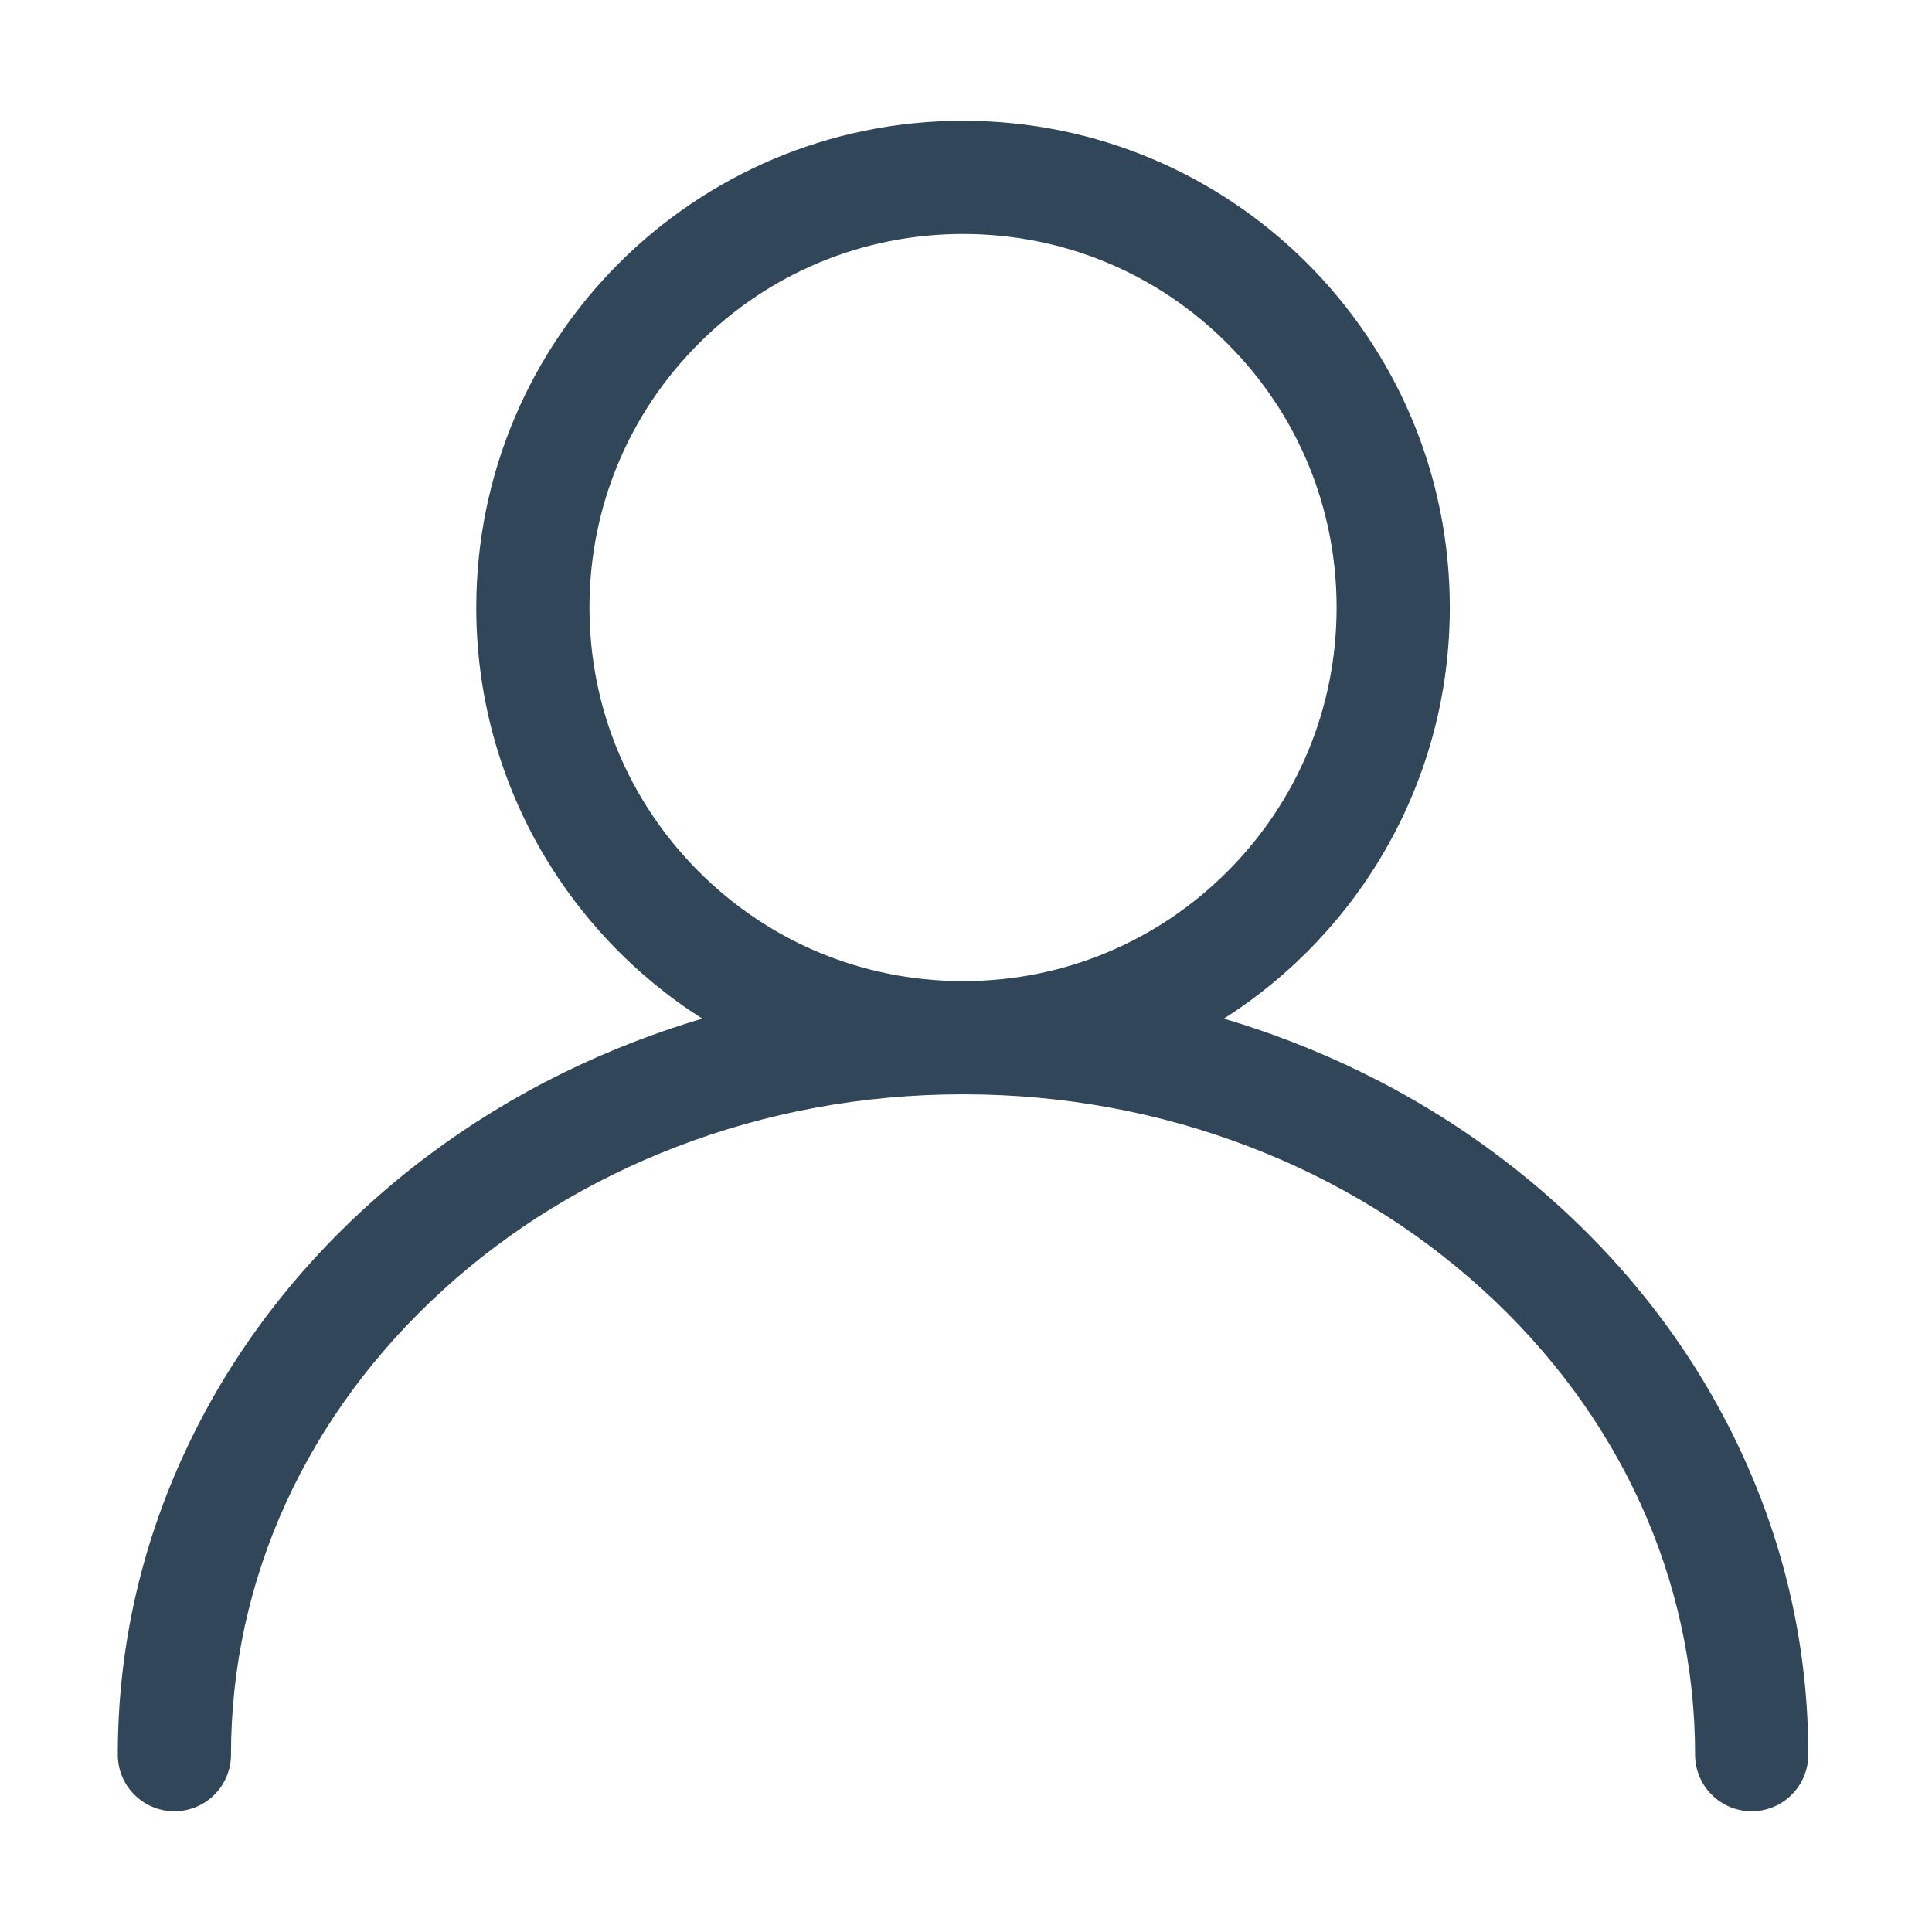
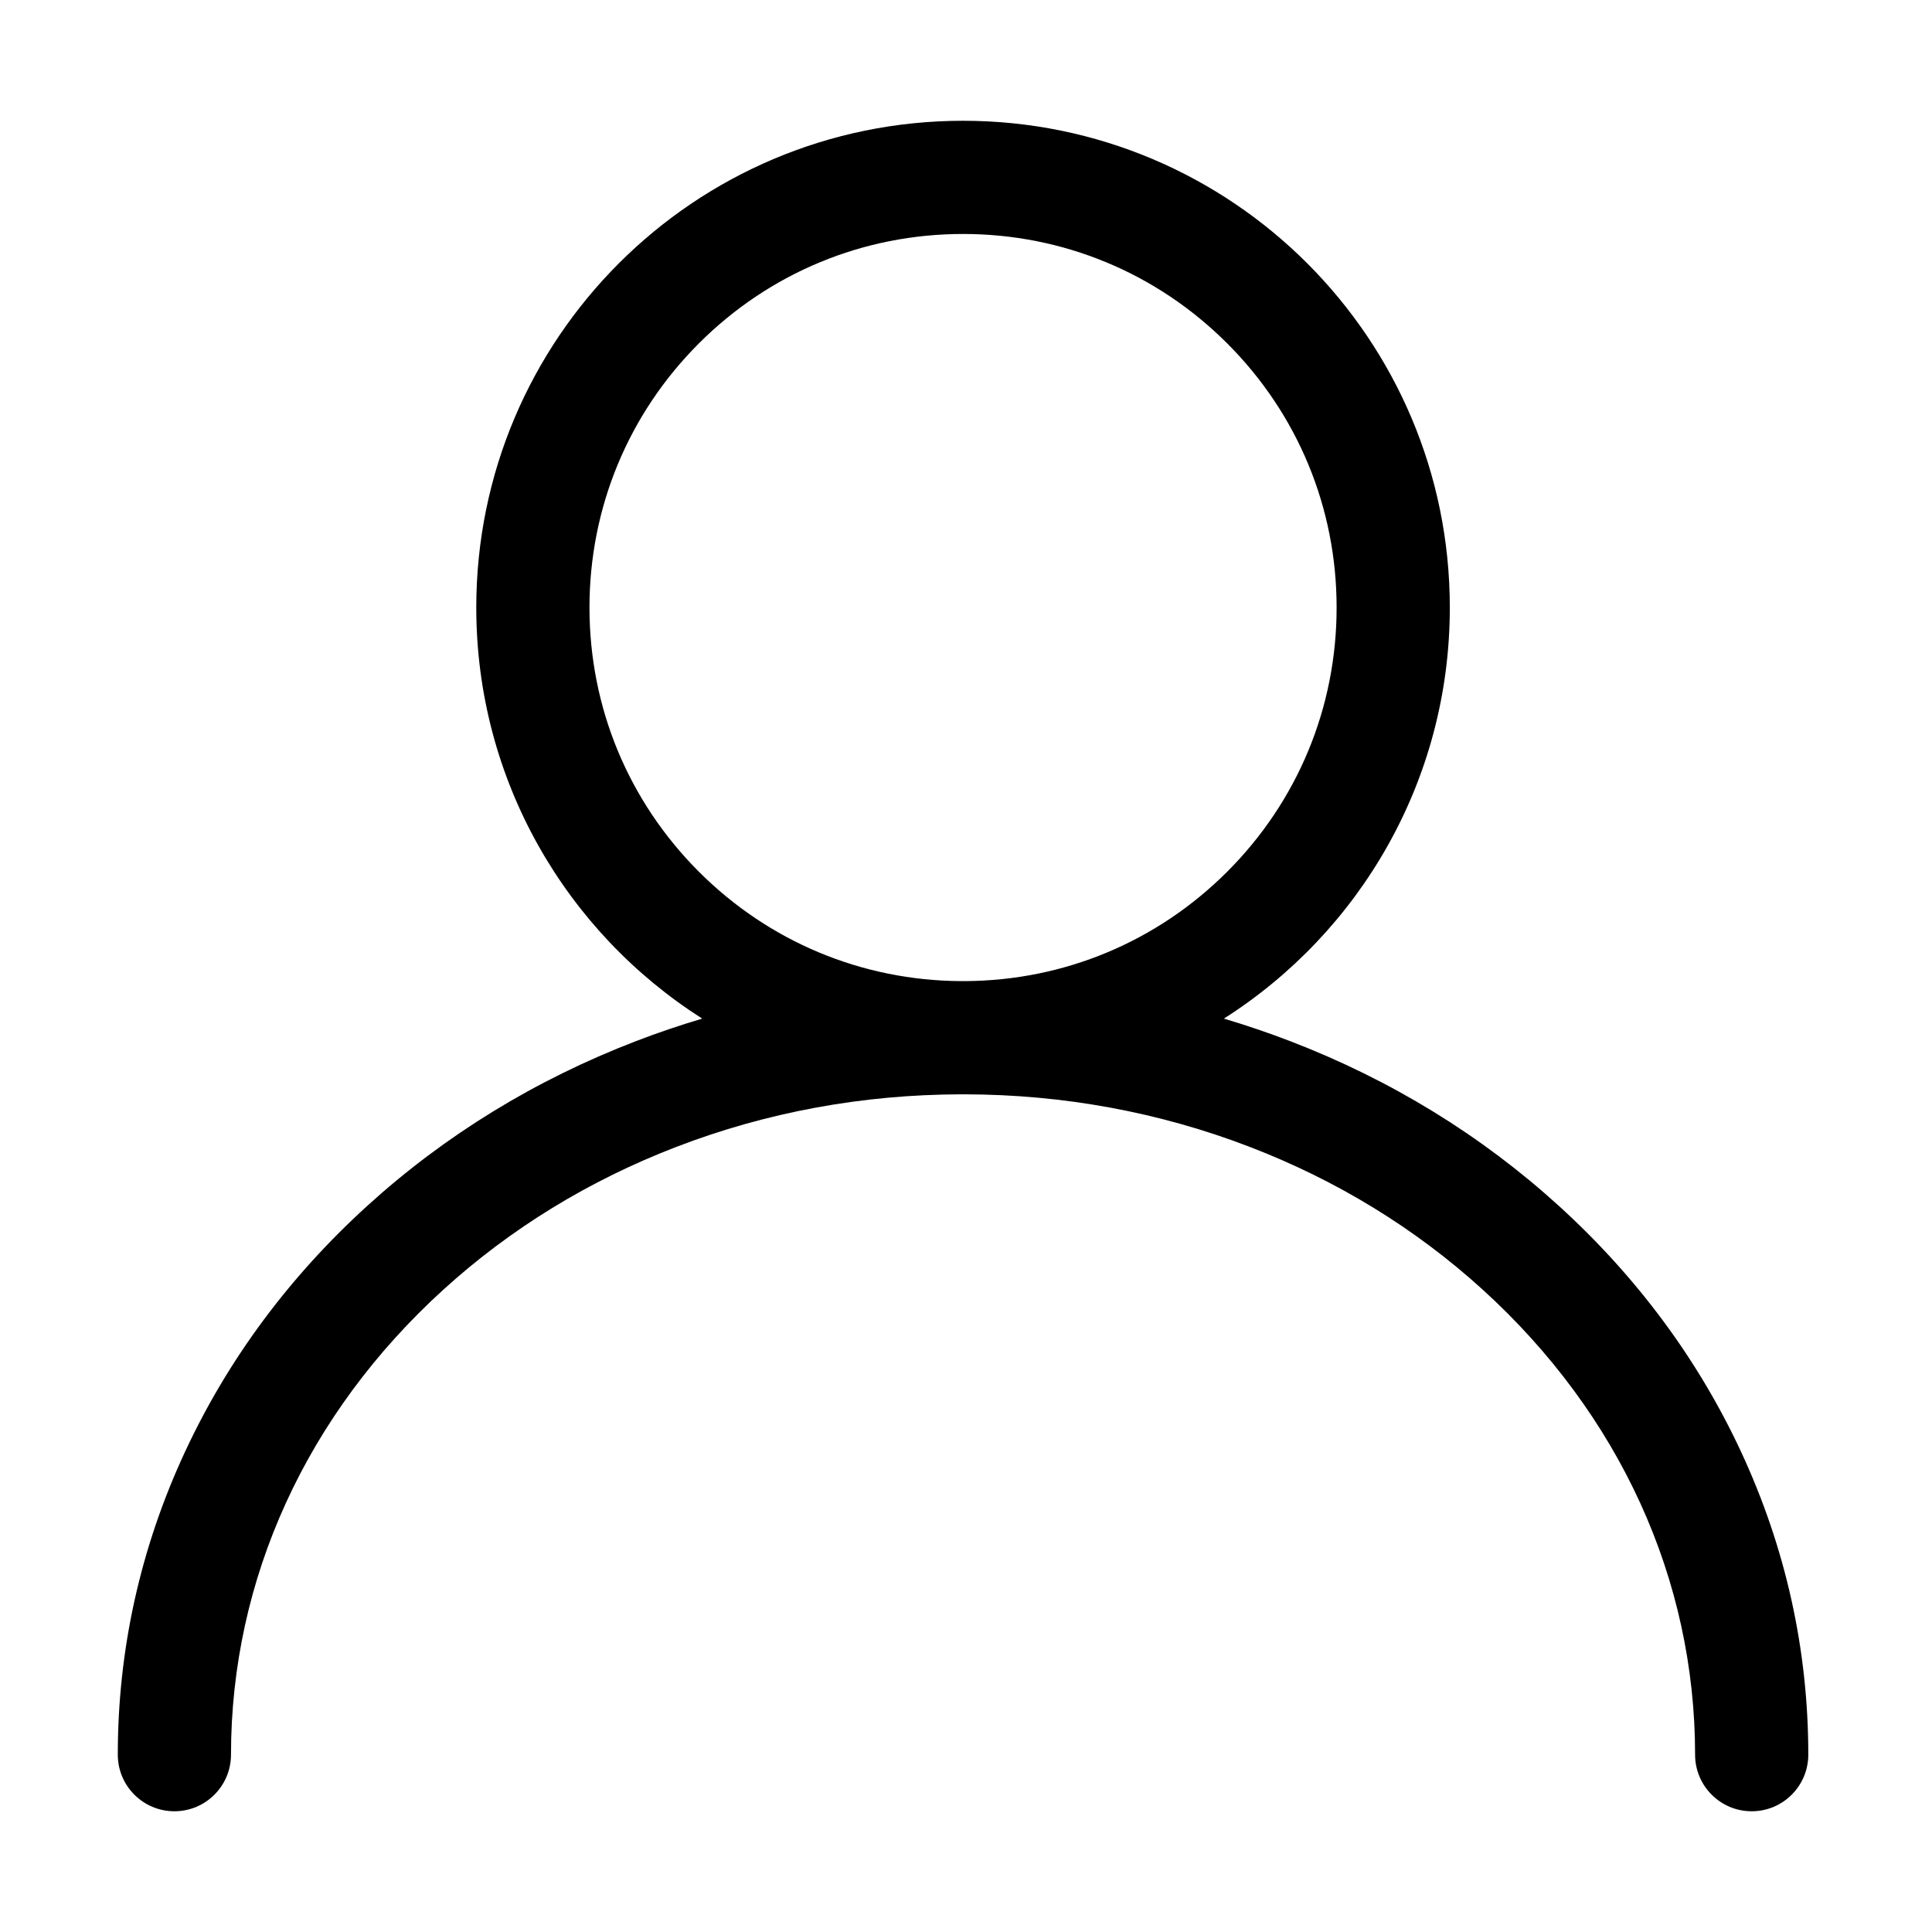
<svg xmlns="http://www.w3.org/2000/svg" t="1621043879275" class="icon" viewBox="0 0 1024 1024" version="1.1" p-id="2605" width="16" height="16">
  <defs>
    <style type="text/css" />
  </defs>
-   <path d="M922.785 769.438c-22.744-48.887-55.245-92.737-96.601-130.334-41.15-37.41-89.02-66.763-142.279-87.242a474.672 474.672 0 0 0-35.227-11.978c71.987-45.776 119.756-126.24 119.756-217.869 0-142.493-115.51-258.006-258-258.006-142.489 0-258 115.513-258 258.006 0 91.629 47.769 172.093 119.756 217.868a474.854 474.854 0 0 0-35.228 11.978c-53.259 20.479-101.129 49.832-142.279 87.242-41.355 37.597-73.856 81.447-96.601 130.334-23.654 50.844-35.648 104.868-35.648 160.573 0 16.568 13.432 30 30 30s30-13.432 30-30c0-92.946 39.992-180.491 112.61-246.509 35.626-32.389 77.162-57.836 123.453-75.636 47.814-18.386 98.632-27.75 151.052-27.854 0.296 0.001 0.589 0.011 0.885 0.011s0.59-0.01 0.885-0.011c52.42 0.104 103.237 9.469 151.052 27.854 46.291 17.8 87.827 43.247 123.453 75.636 72.617 66.018 112.609 153.562 112.609 246.509 0 16.568 13.432 30 30 30s30-13.432 30-30c0.001-55.705-11.994-109.729-35.648-160.572z m-552.358-307.41c-37.398-37.398-57.993-87.122-57.993-140.012s20.596-102.614 57.993-140.012c37.398-37.398 87.12-57.994 140.007-57.994 52.888 0 102.61 20.596 140.007 57.994 37.398 37.398 57.993 87.122 57.993 140.012s-20.596 102.614-57.993 140.012c-37.118 37.119-86.378 57.674-138.824 57.98-0.395-0.001-0.788-0.007-1.183-0.007s-0.789 0.006-1.183 0.007c-52.446-0.306-101.705-20.861-138.824-57.98z" p-id="2606" fill="#314659" />
+   <path d="M922.785 769.438c-22.744-48.887-55.245-92.737-96.601-130.334-41.15-37.41-89.02-66.763-142.279-87.242a474.672 474.672 0 0 0-35.227-11.978c71.987-45.776 119.756-126.24 119.756-217.869 0-142.493-115.51-258.006-258-258.006-142.489 0-258 115.513-258 258.006 0 91.629 47.769 172.093 119.756 217.868a474.854 474.854 0 0 0-35.228 11.978c-53.259 20.479-101.129 49.832-142.279 87.242-41.355 37.597-73.856 81.447-96.601 130.334-23.654 50.844-35.648 104.868-35.648 160.573 0 16.568 13.432 30 30 30s30-13.432 30-30c0-92.946 39.992-180.491 112.61-246.509 35.626-32.389 77.162-57.836 123.453-75.636 47.814-18.386 98.632-27.75 151.052-27.854 0.296 0.001 0.589 0.011 0.885 0.011s0.59-0.01 0.885-0.011c52.42 0.104 103.237 9.469 151.052 27.854 46.291 17.8 87.827 43.247 123.453 75.636 72.617 66.018 112.609 153.562 112.609 246.509 0 16.568 13.432 30 30 30s30-13.432 30-30c0.001-55.705-11.994-109.729-35.648-160.572z m-552.358-307.41c-37.398-37.398-57.993-87.122-57.993-140.012s20.596-102.614 57.993-140.012c37.398-37.398 87.12-57.994 140.007-57.994 52.888 0 102.61 20.596 140.007 57.994 37.398 37.398 57.993 87.122 57.993 140.012s-20.596 102.614-57.993 140.012c-37.118 37.119-86.378 57.674-138.824 57.98-0.395-0.001-0.788-0.007-1.183-0.007s-0.789 0.006-1.183 0.007c-52.446-0.306-101.705-20.861-138.824-57.98z" p-id="2606" />
</svg>
